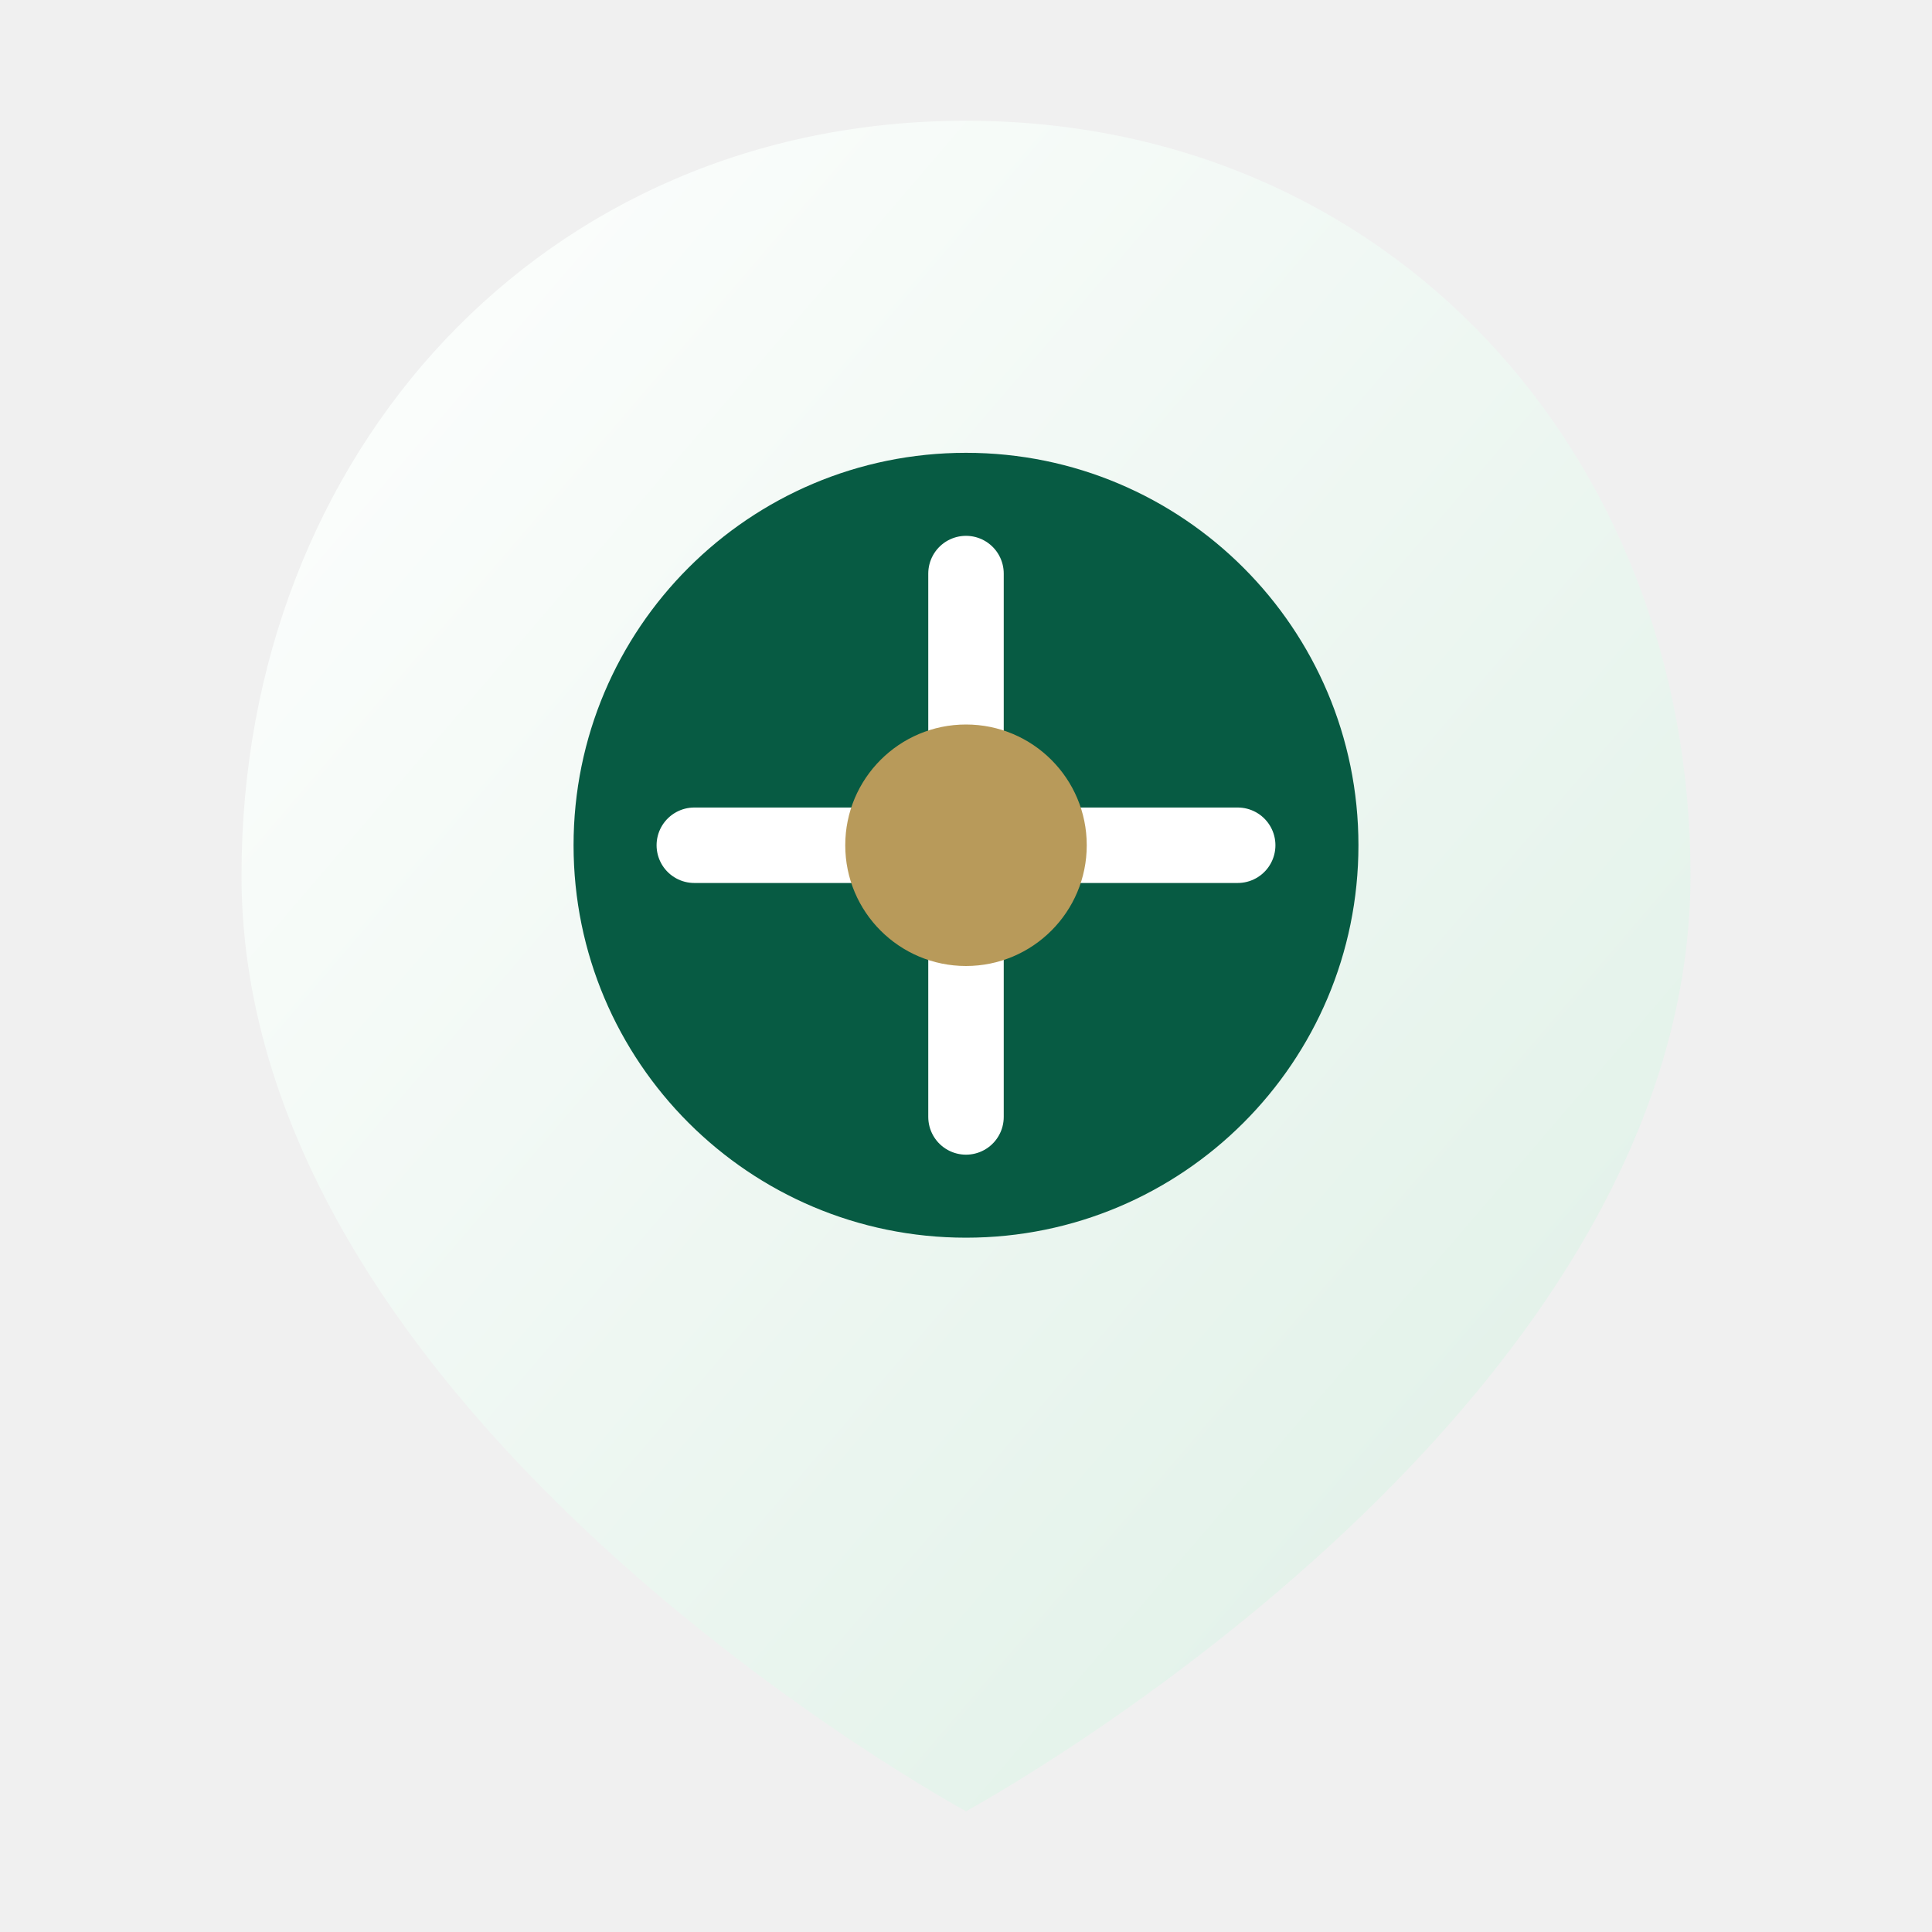
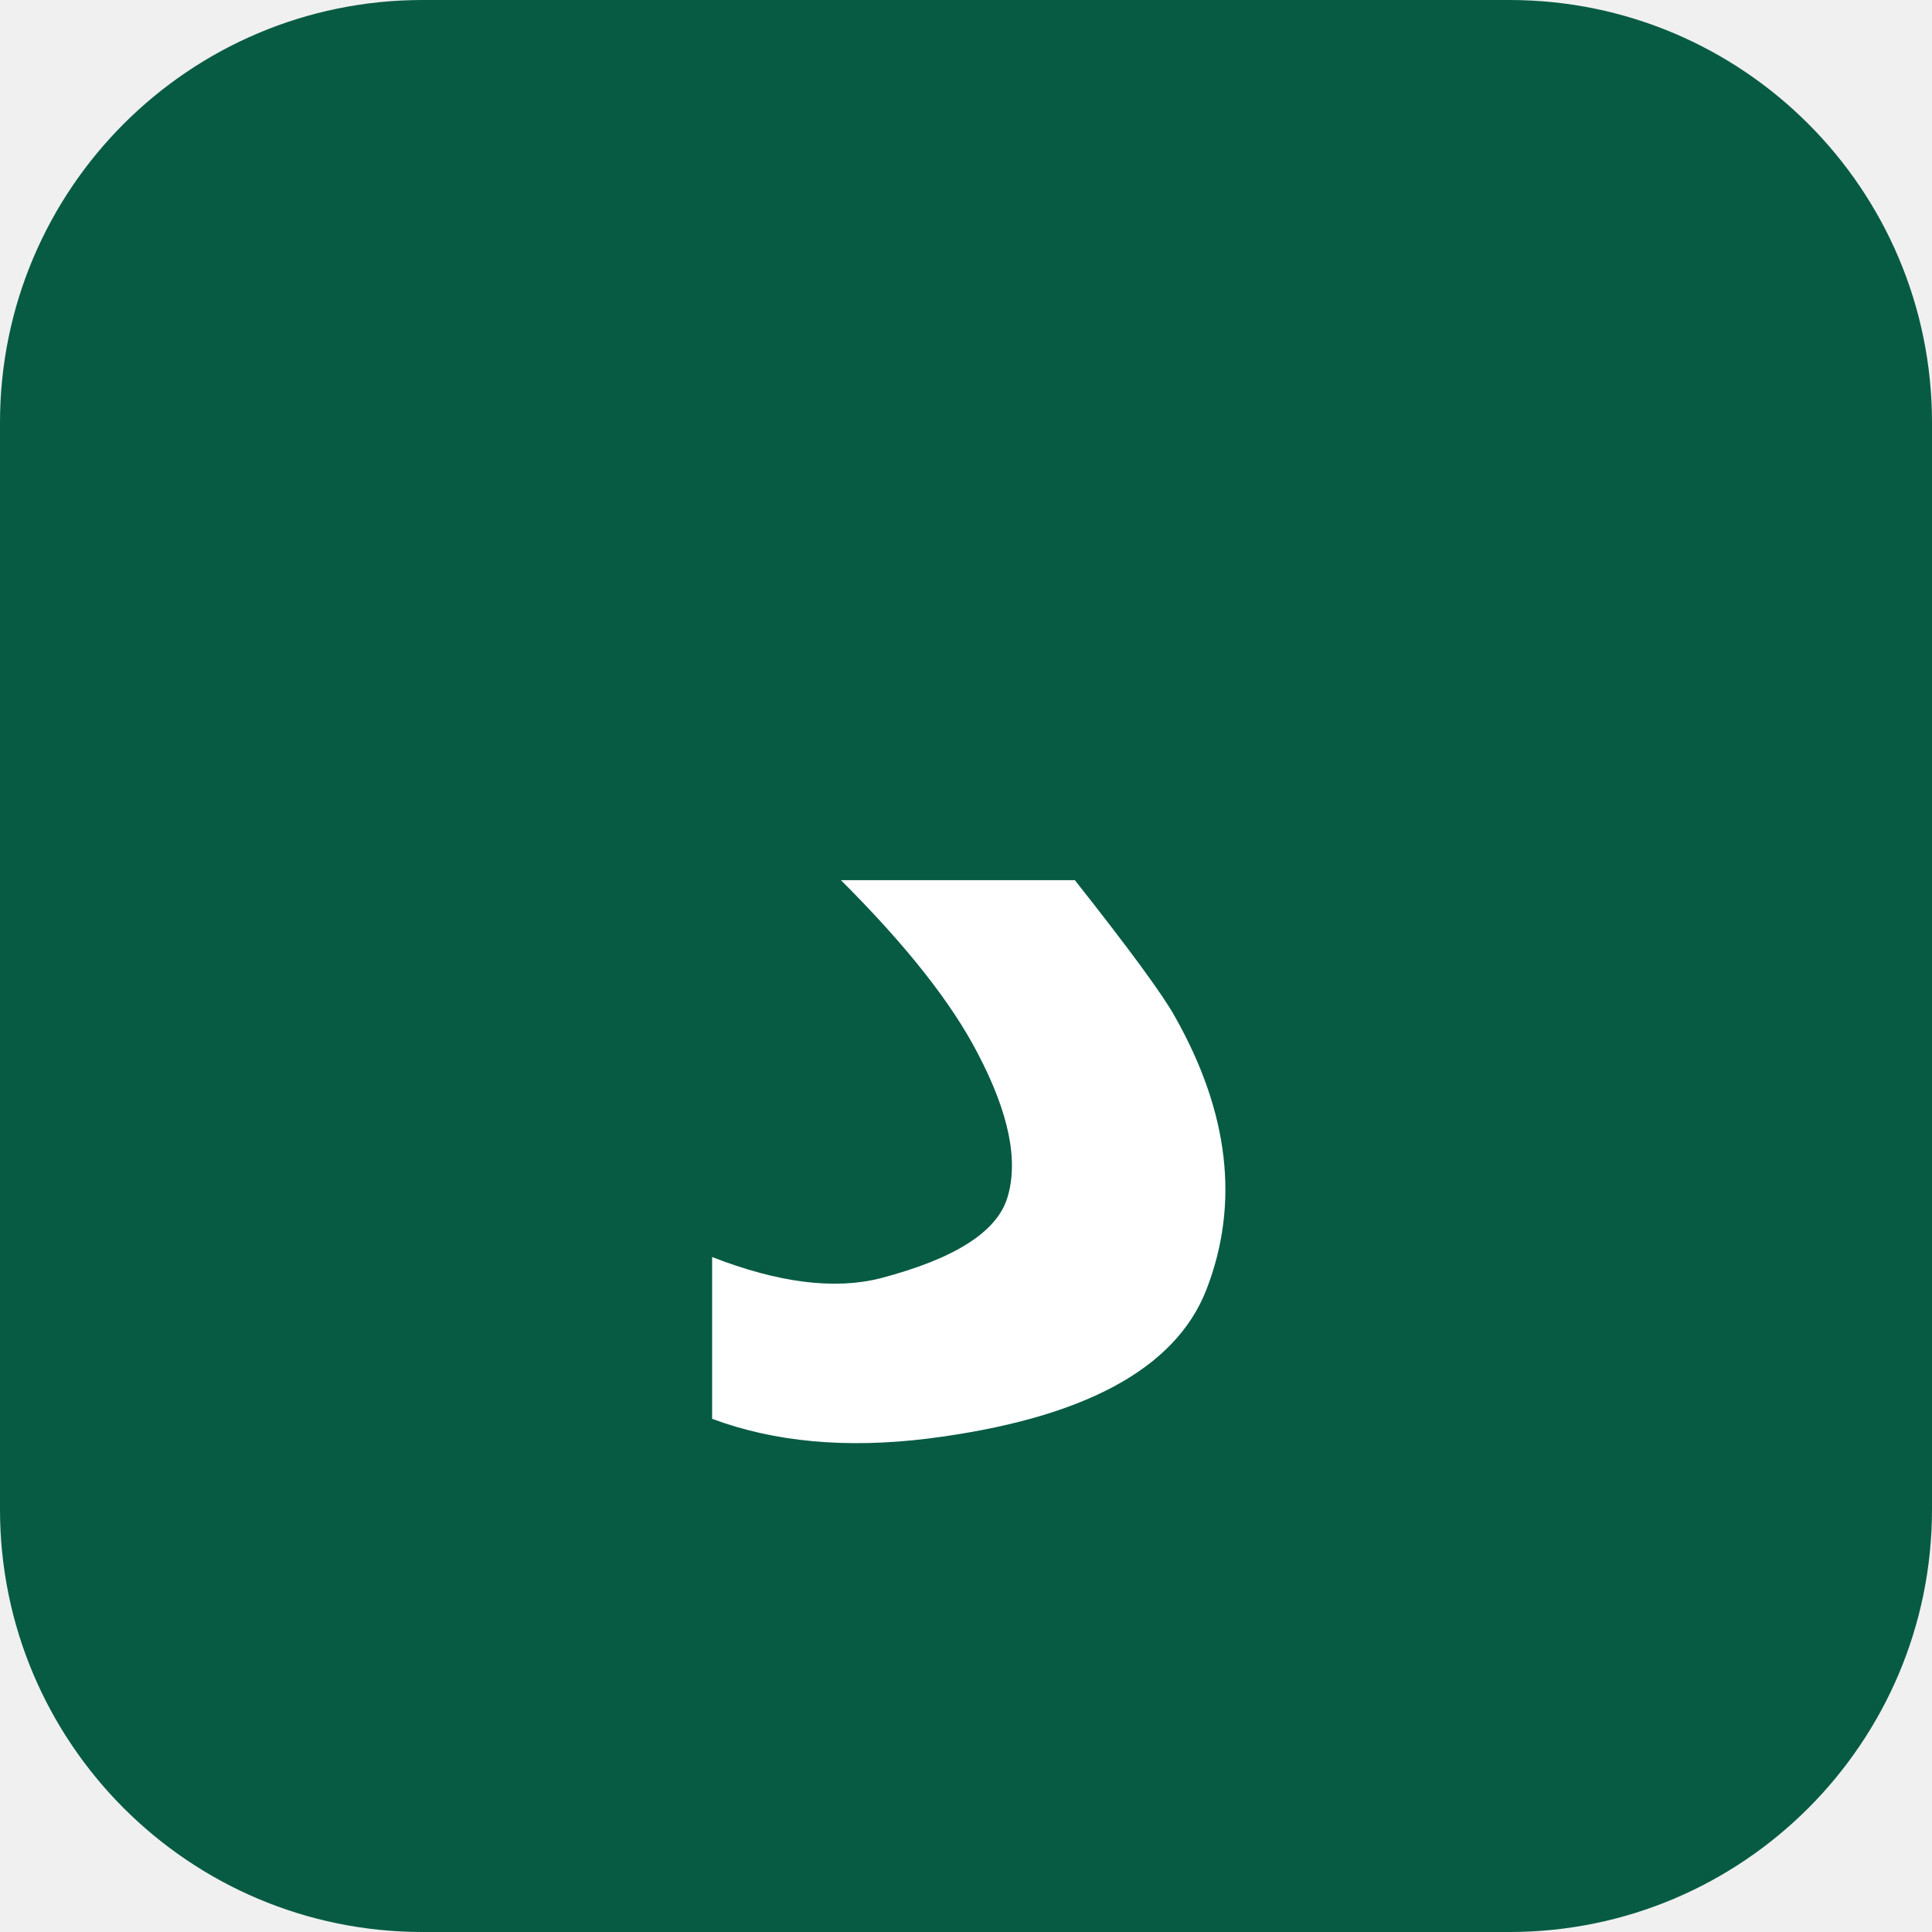
<svg xmlns="http://www.w3.org/2000/svg" viewBox="0 0 64 64">
-   <defs>
-     <linearGradient id="g" x1="0" y1="0" x2="1" y2="1">
-       <stop stop-color="#fff" />
-       <stop offset="1" stop-color="#DDEFE5" />
-     </linearGradient>
-   </defs>
-   <path d="M32 4C18 4 8 15 8 29c0 18 24 31 24 31s24-13 24-31C56 15 46 4 32 4Z" fill="url(#g)" />
-   <circle cx="32" cy="28" r="13" fill="#075B43" />
-   <path d="M23 28h18M32 19v18" stroke="#fff" stroke-width="2.5" stroke-linecap="round" />
-   <circle cx="32" cy="28" r="4" fill="#B89A5A" />
+   <rect width="64" height="64" rx="14" fill="#075B43" />
+   <text x="32" y="47" text-anchor="middle" font-family="Tahoma,Arial,sans-serif" font-size="43" font-weight="bold" fill="#fff">د</text>
</svg>
